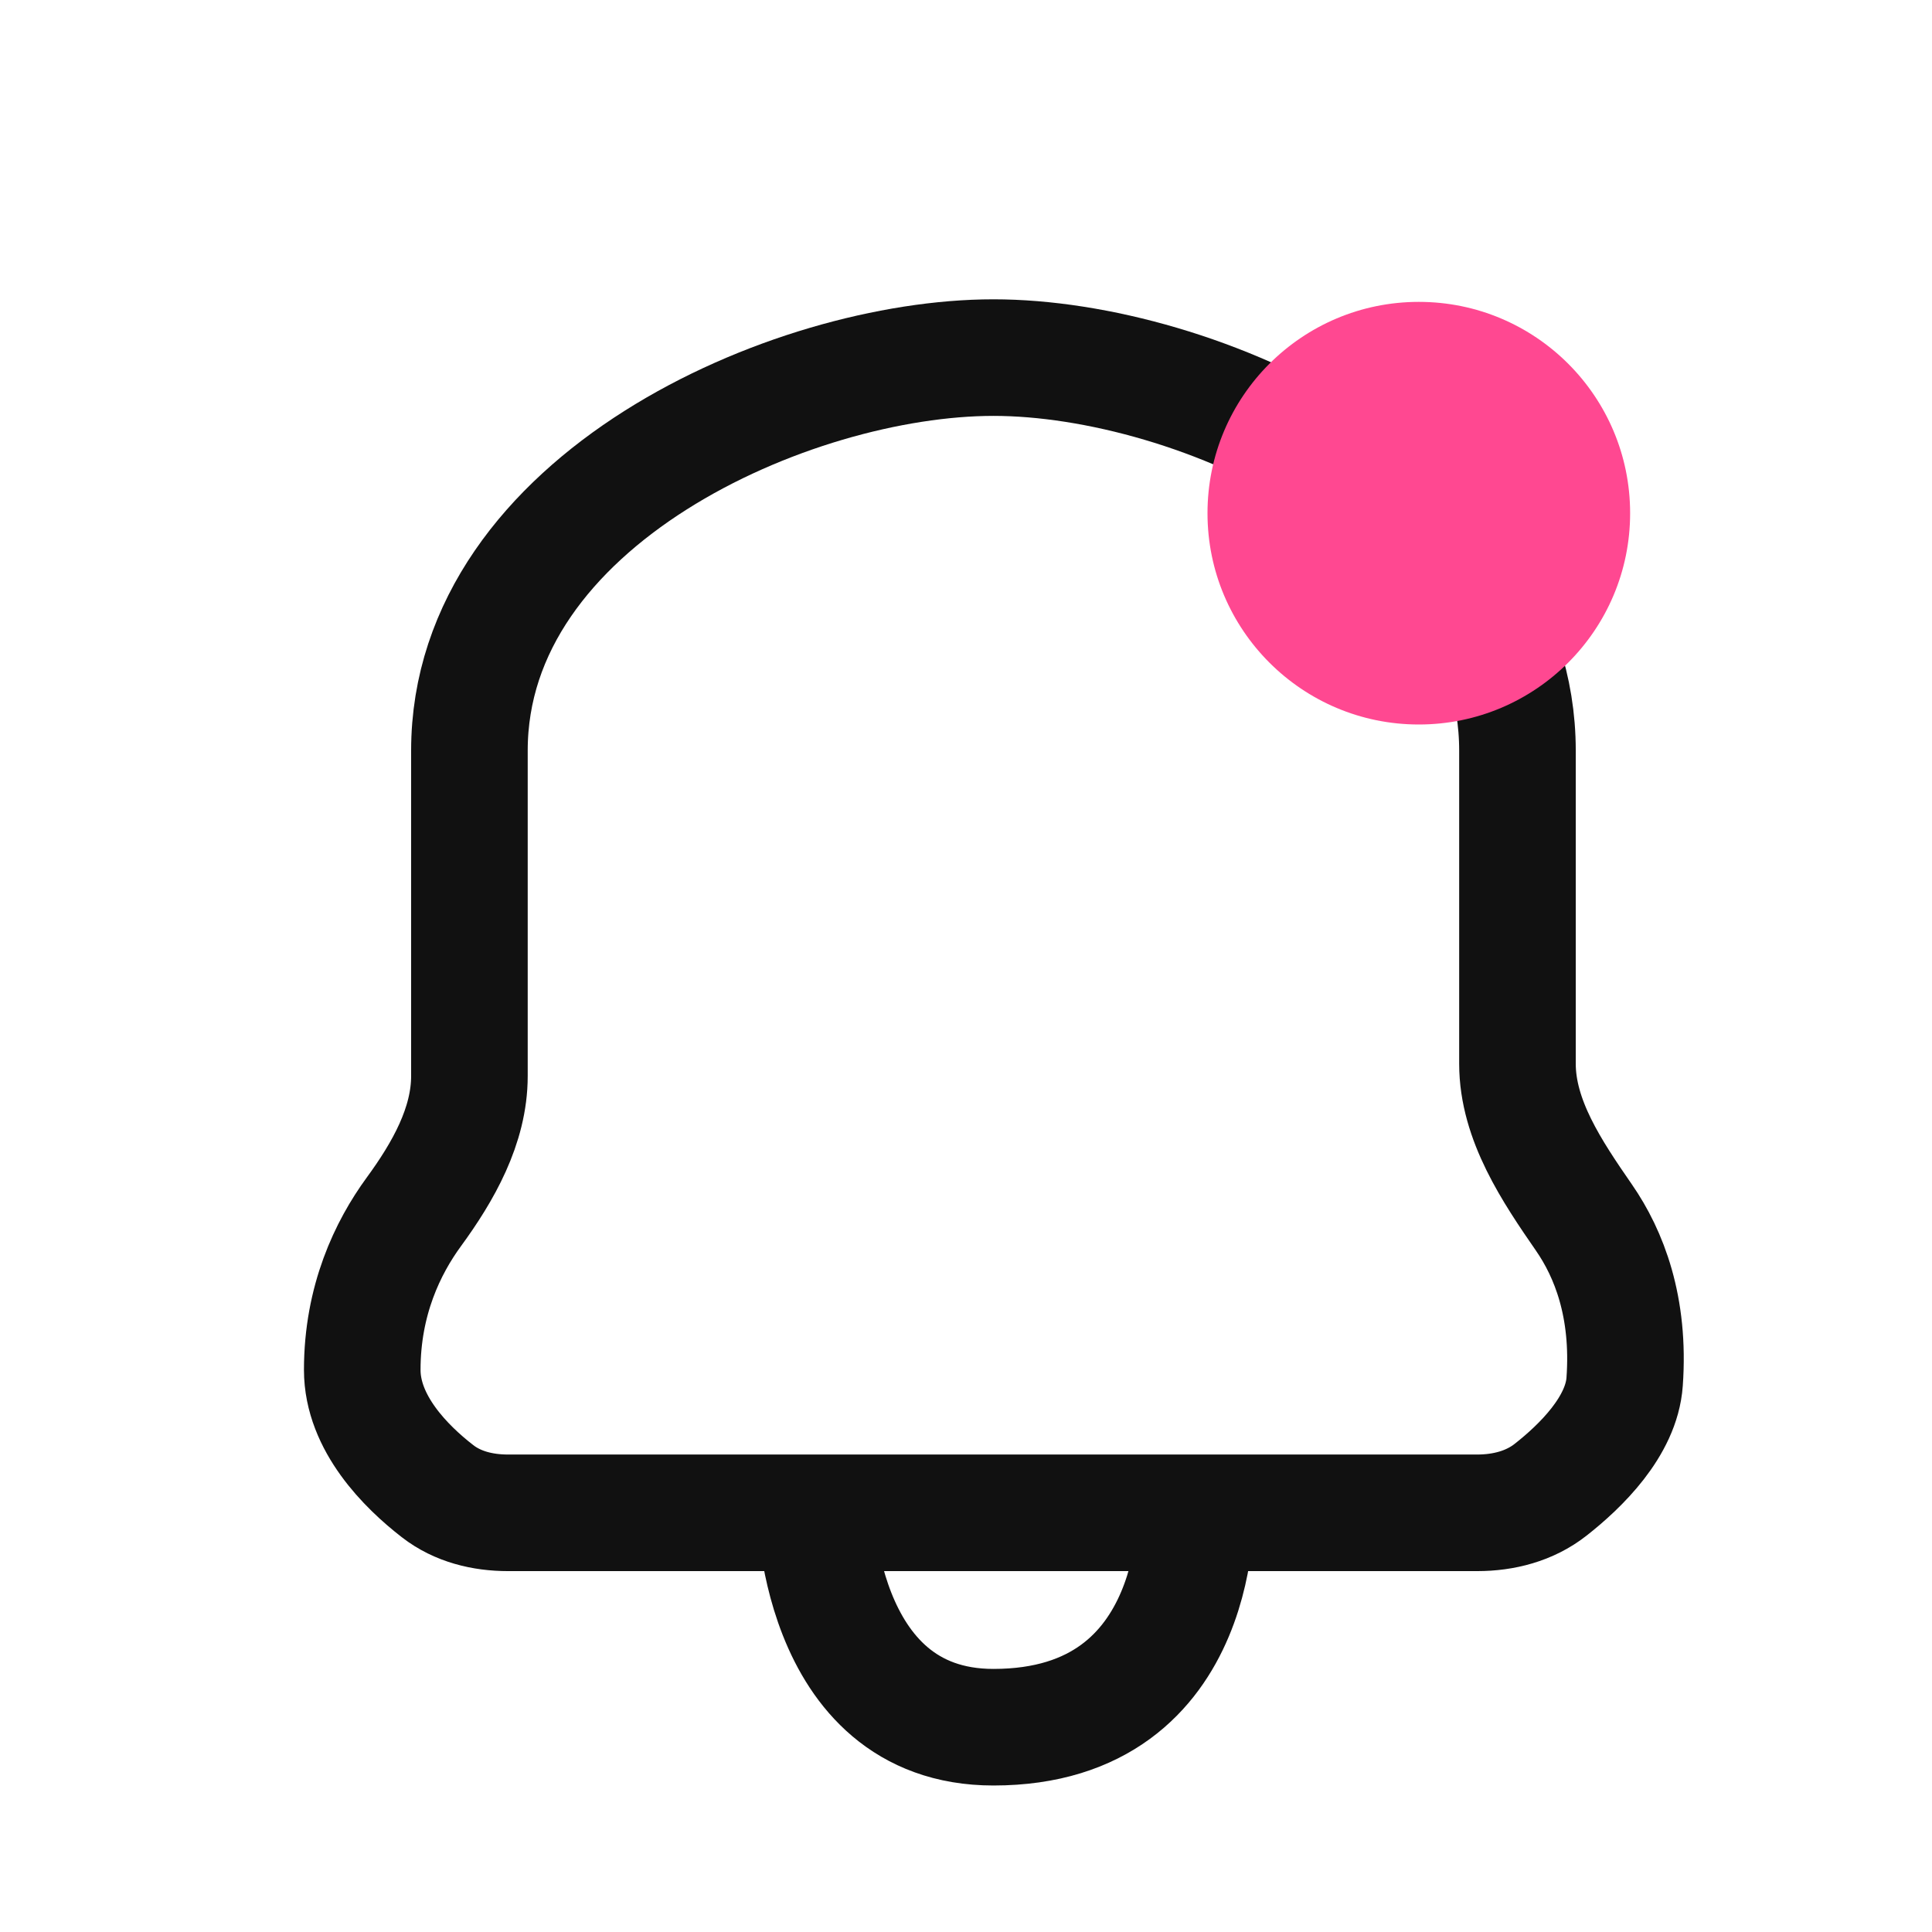
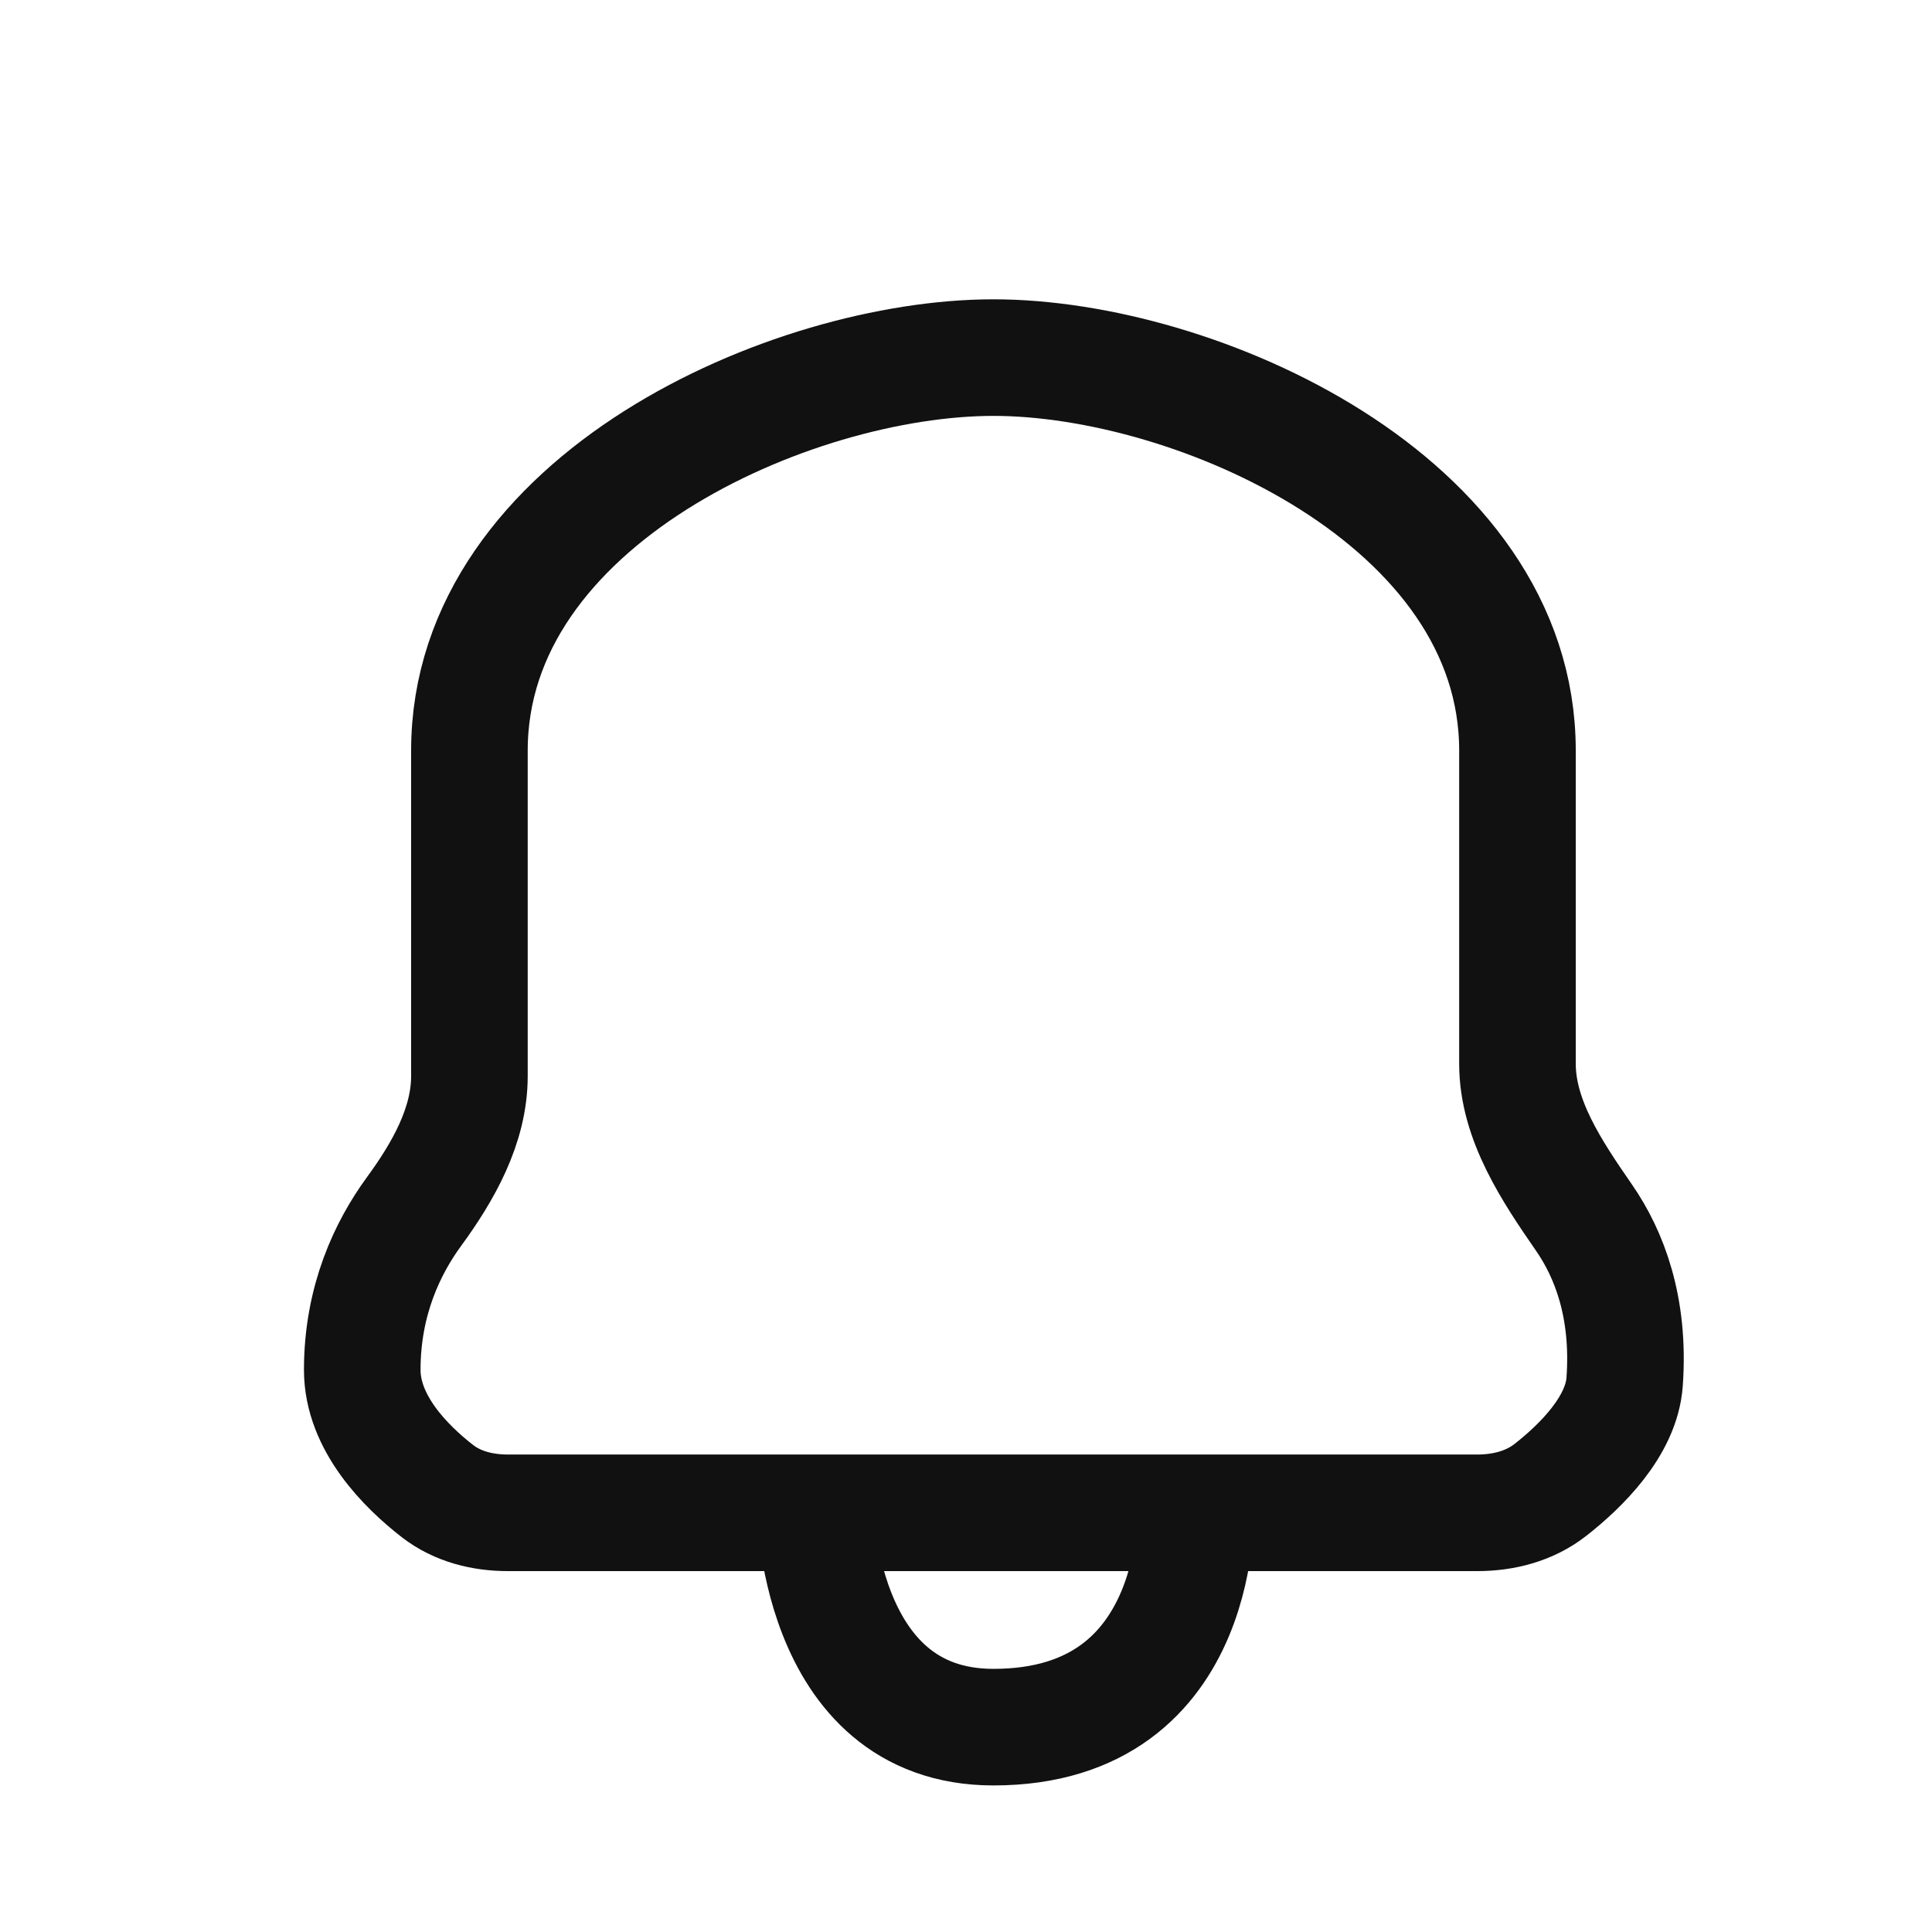
<svg xmlns="http://www.w3.org/2000/svg" width="32" height="32" viewBox="0 0 32 32" fill="none">
-   <path d="M7.775 12.433C7.775 8.286 13.101 5.923 16.455 5.923C19.808 5.923 25.134 8.286 25.134 12.433V17.619C25.134 18.552 25.706 19.401 26.236 20.168C26.648 20.764 26.998 21.646 26.909 22.887C26.857 23.624 26.182 24.284 25.68 24.677C25.337 24.946 24.904 25.057 24.468 25.057H8.413C7.995 25.057 7.579 24.956 7.248 24.699C6.725 24.294 6 23.572 6 22.69C6 21.536 6.422 20.664 6.854 20.073C7.34 19.408 7.775 18.646 7.775 17.823V12.433Z" stroke="#111111" stroke-width="1.931" />
-   <path d="M13.495 24.86C13.495 24.86 13.495 28.608 16.454 28.608C20.005 28.608 19.807 24.86 19.807 24.86" stroke="#111111" stroke-width="1.931" />
-   <circle cx="23.5" cy="8.5" r="3.5" fill="#FF4891" />
+   <path d="M7.775 12.432C7.775 8.286 13.101 5.923 16.455 5.923C19.808 5.923 25.134 8.286 25.134 12.432V17.619C25.134 18.551 25.706 19.401 26.236 20.168C26.648 20.763 26.998 21.646 26.909 22.887C26.857 23.623 26.182 24.284 25.68 24.677C25.337 24.946 24.904 25.057 24.468 25.057H8.413C7.995 25.057 7.579 24.955 7.248 24.699C6.725 24.293 6 23.572 6 22.69C6 21.536 6.422 20.664 6.854 20.072C7.34 19.408 7.775 18.646 7.775 17.823V12.432Z" stroke="#111111" stroke-width="1.931" />
+   <path d="M13.495 24.859C13.495 24.859 13.495 28.607 16.454 28.607C20.005 28.607 19.807 24.859 19.807 24.859" stroke="#111111" stroke-width="1.931" />
</svg>
